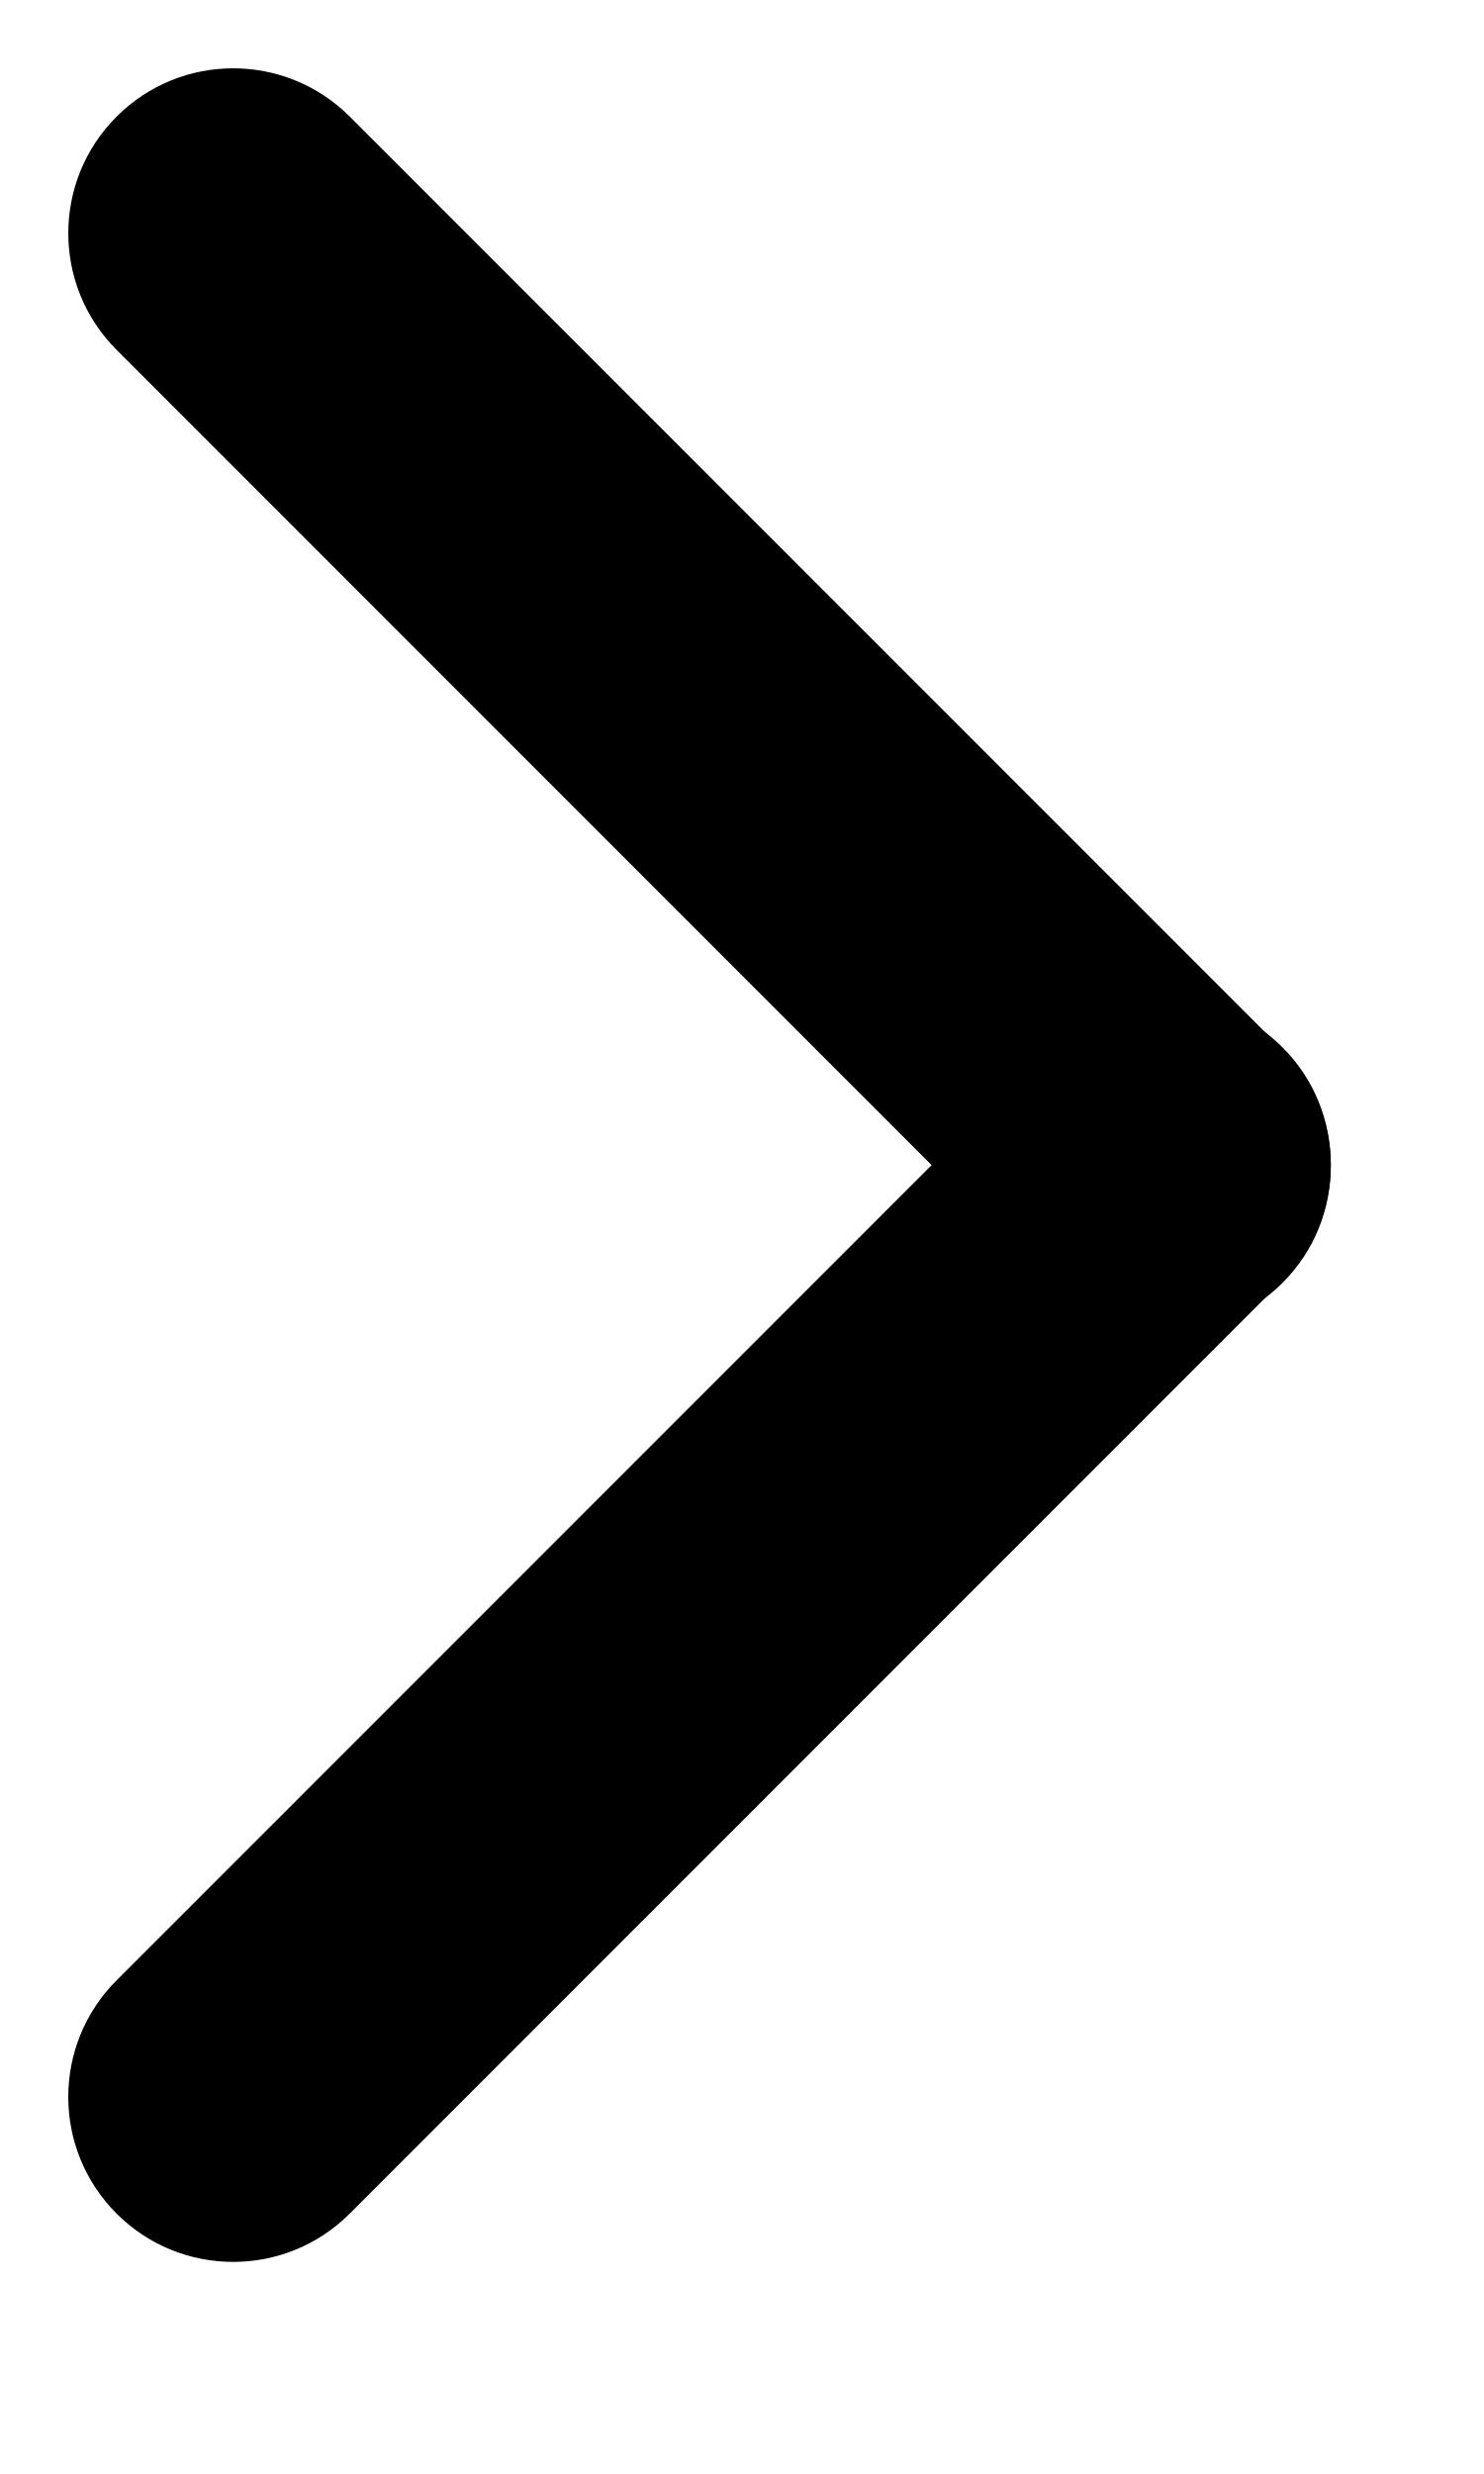
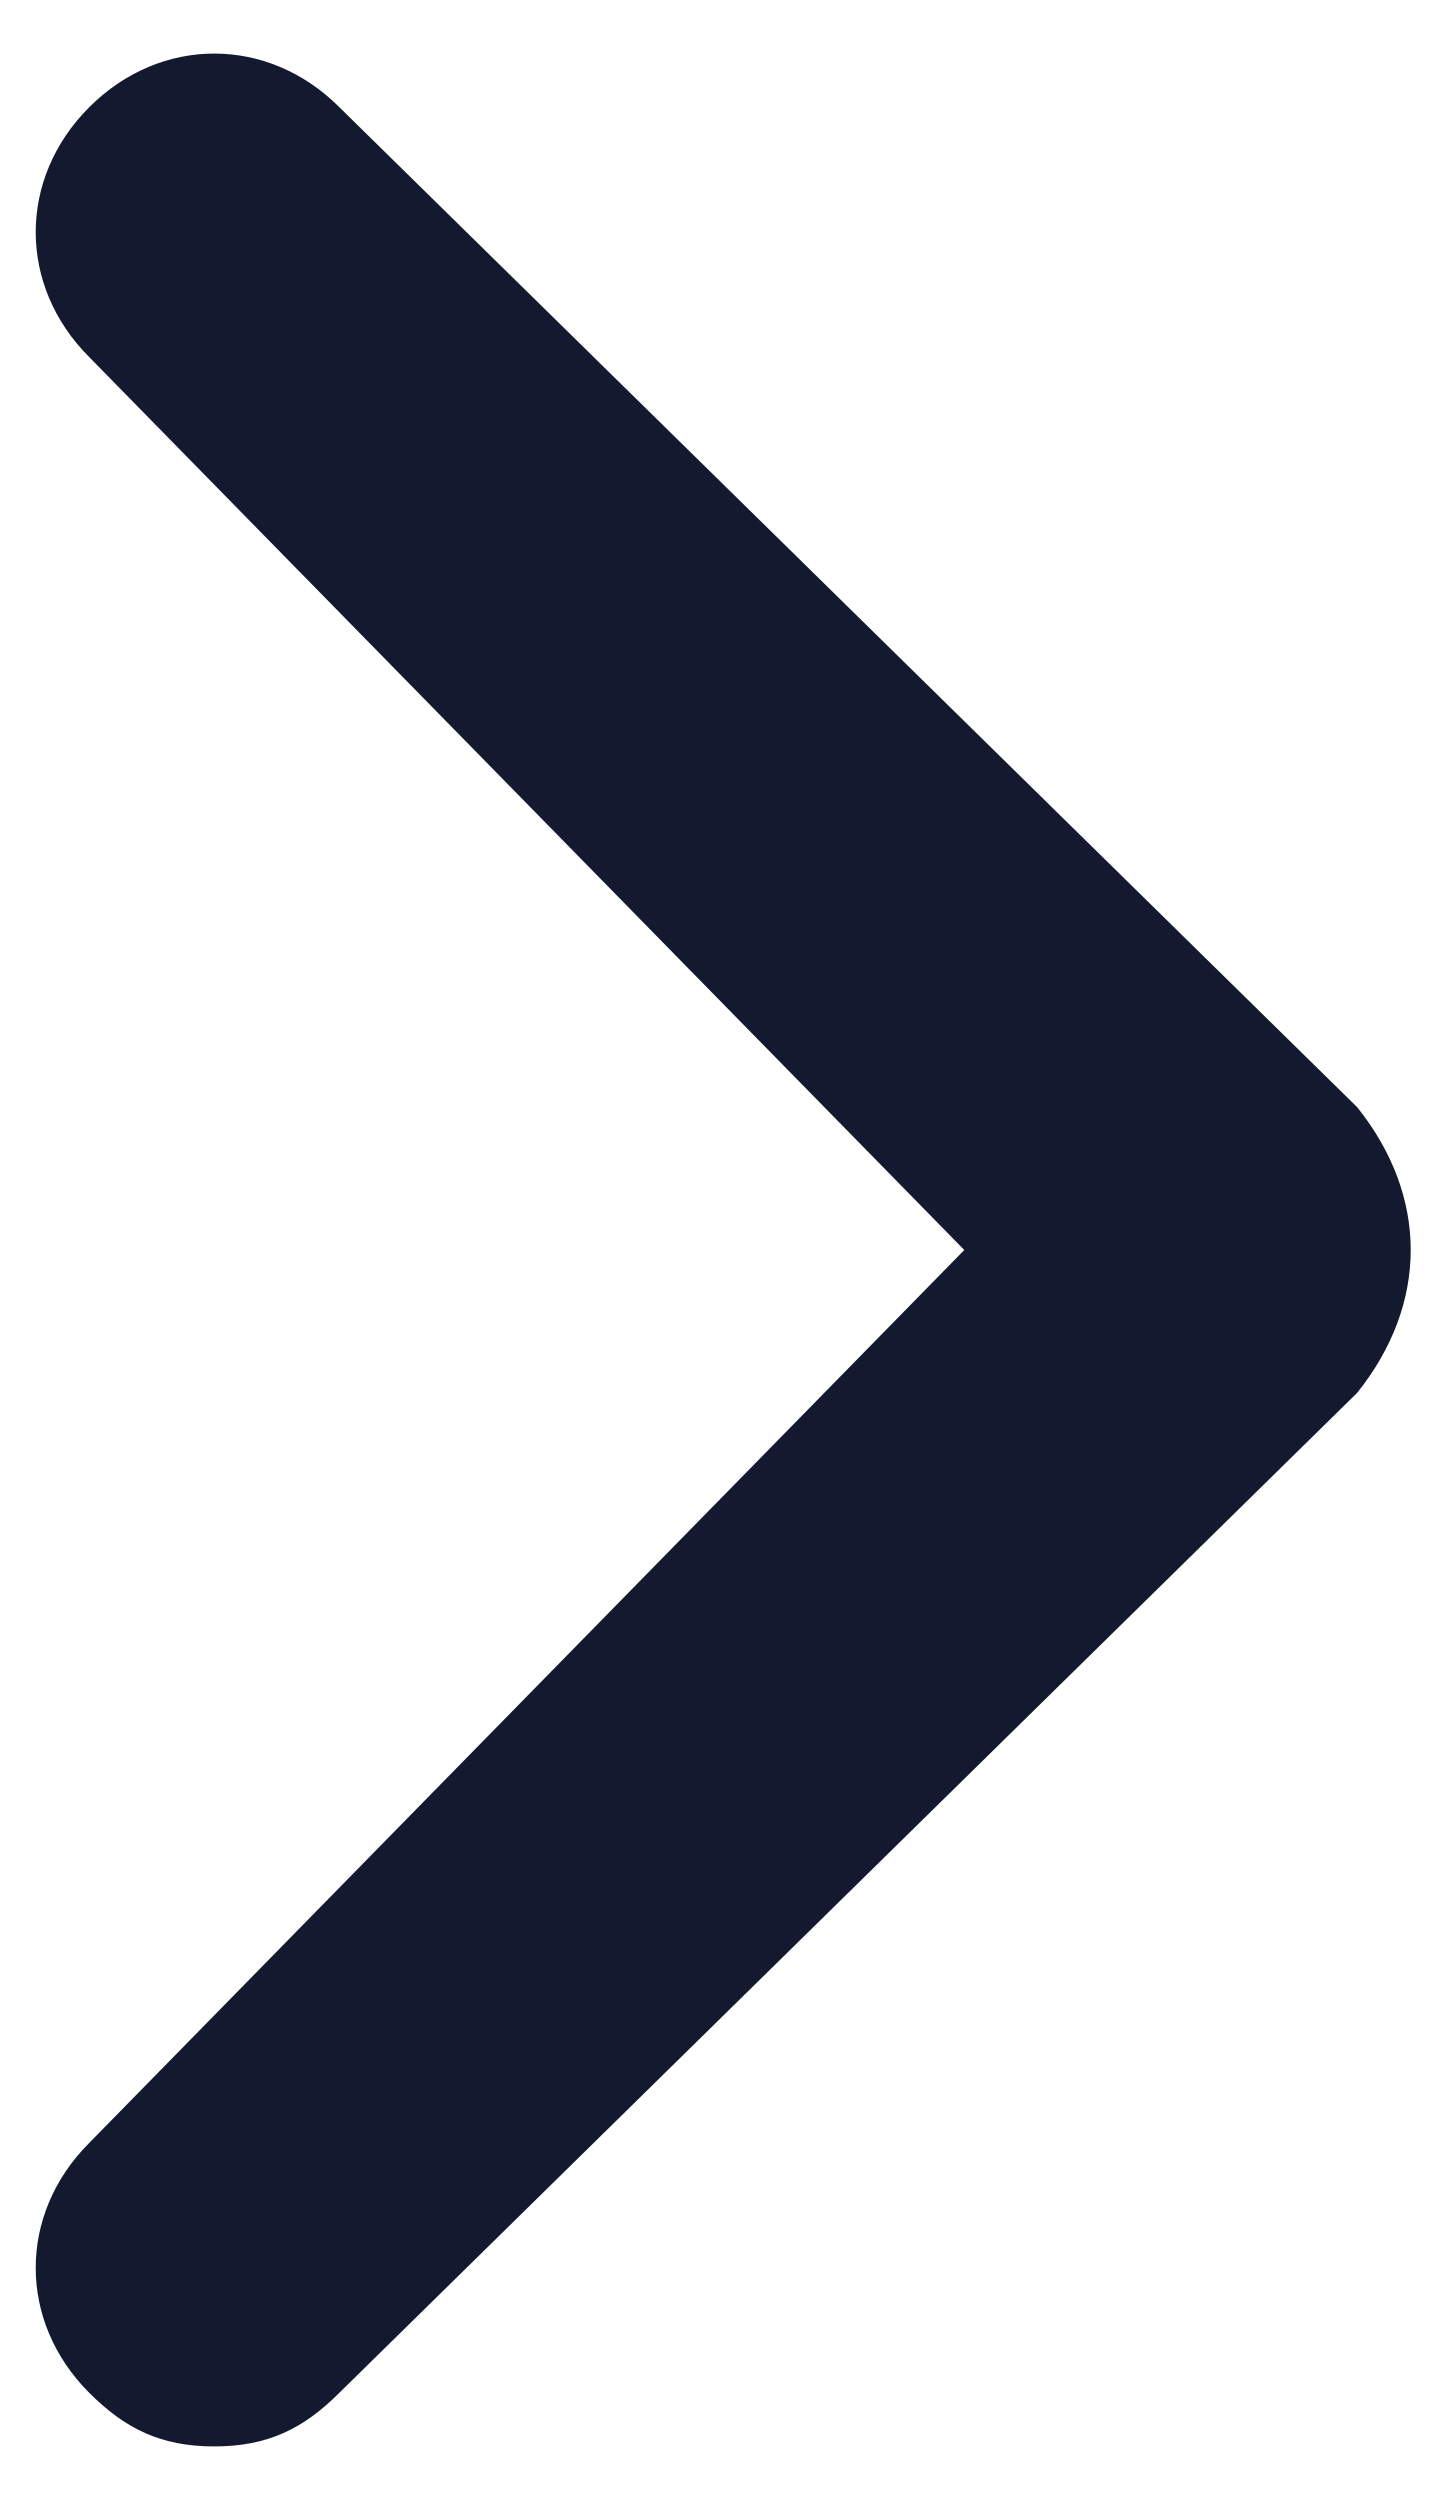
- <svg xmlns="http://www.w3.org/2000/svg" width="9" height="15" viewBox="0 0 9 15" fill="none">
-   <rect width="10" height="2" rx="1" transform="matrix(0.707107 0.707107 0.707107 -0.707107 0 1.41418)" fill="black" />
-   <rect y="12.714" width="10" height="2" rx="1" transform="rotate(-45 0 12.7142)" fill="black" />
+ <svg xmlns="http://www.w3.org/2000/svg" width="8" height="14" viewBox="0 0 8 14" fill="none">
+   <path d="M7.6 6.2L1.9 0.6C1.5 0.2 0.9 0.2 0.5 0.6C0.1 1 0.1 1.6 0.5 2L5.4 7L0.5 12C0.1 12.4 0.1 13 0.5 13.4C0.7 13.6 0.9 13.7 1.2 13.7C1.5 13.7 1.7 13.6 1.9 13.4L7.6 7.8C8 7.3 8 6.7 7.6 6.2C7.6 6.3 7.6 6.3 7.6 6.2Z" fill="#13192E" />
</svg>
